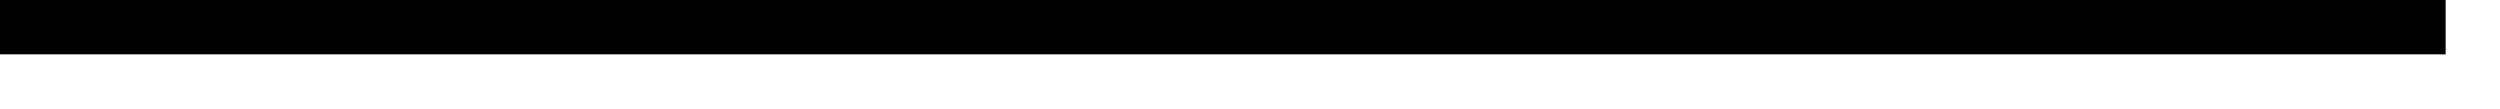
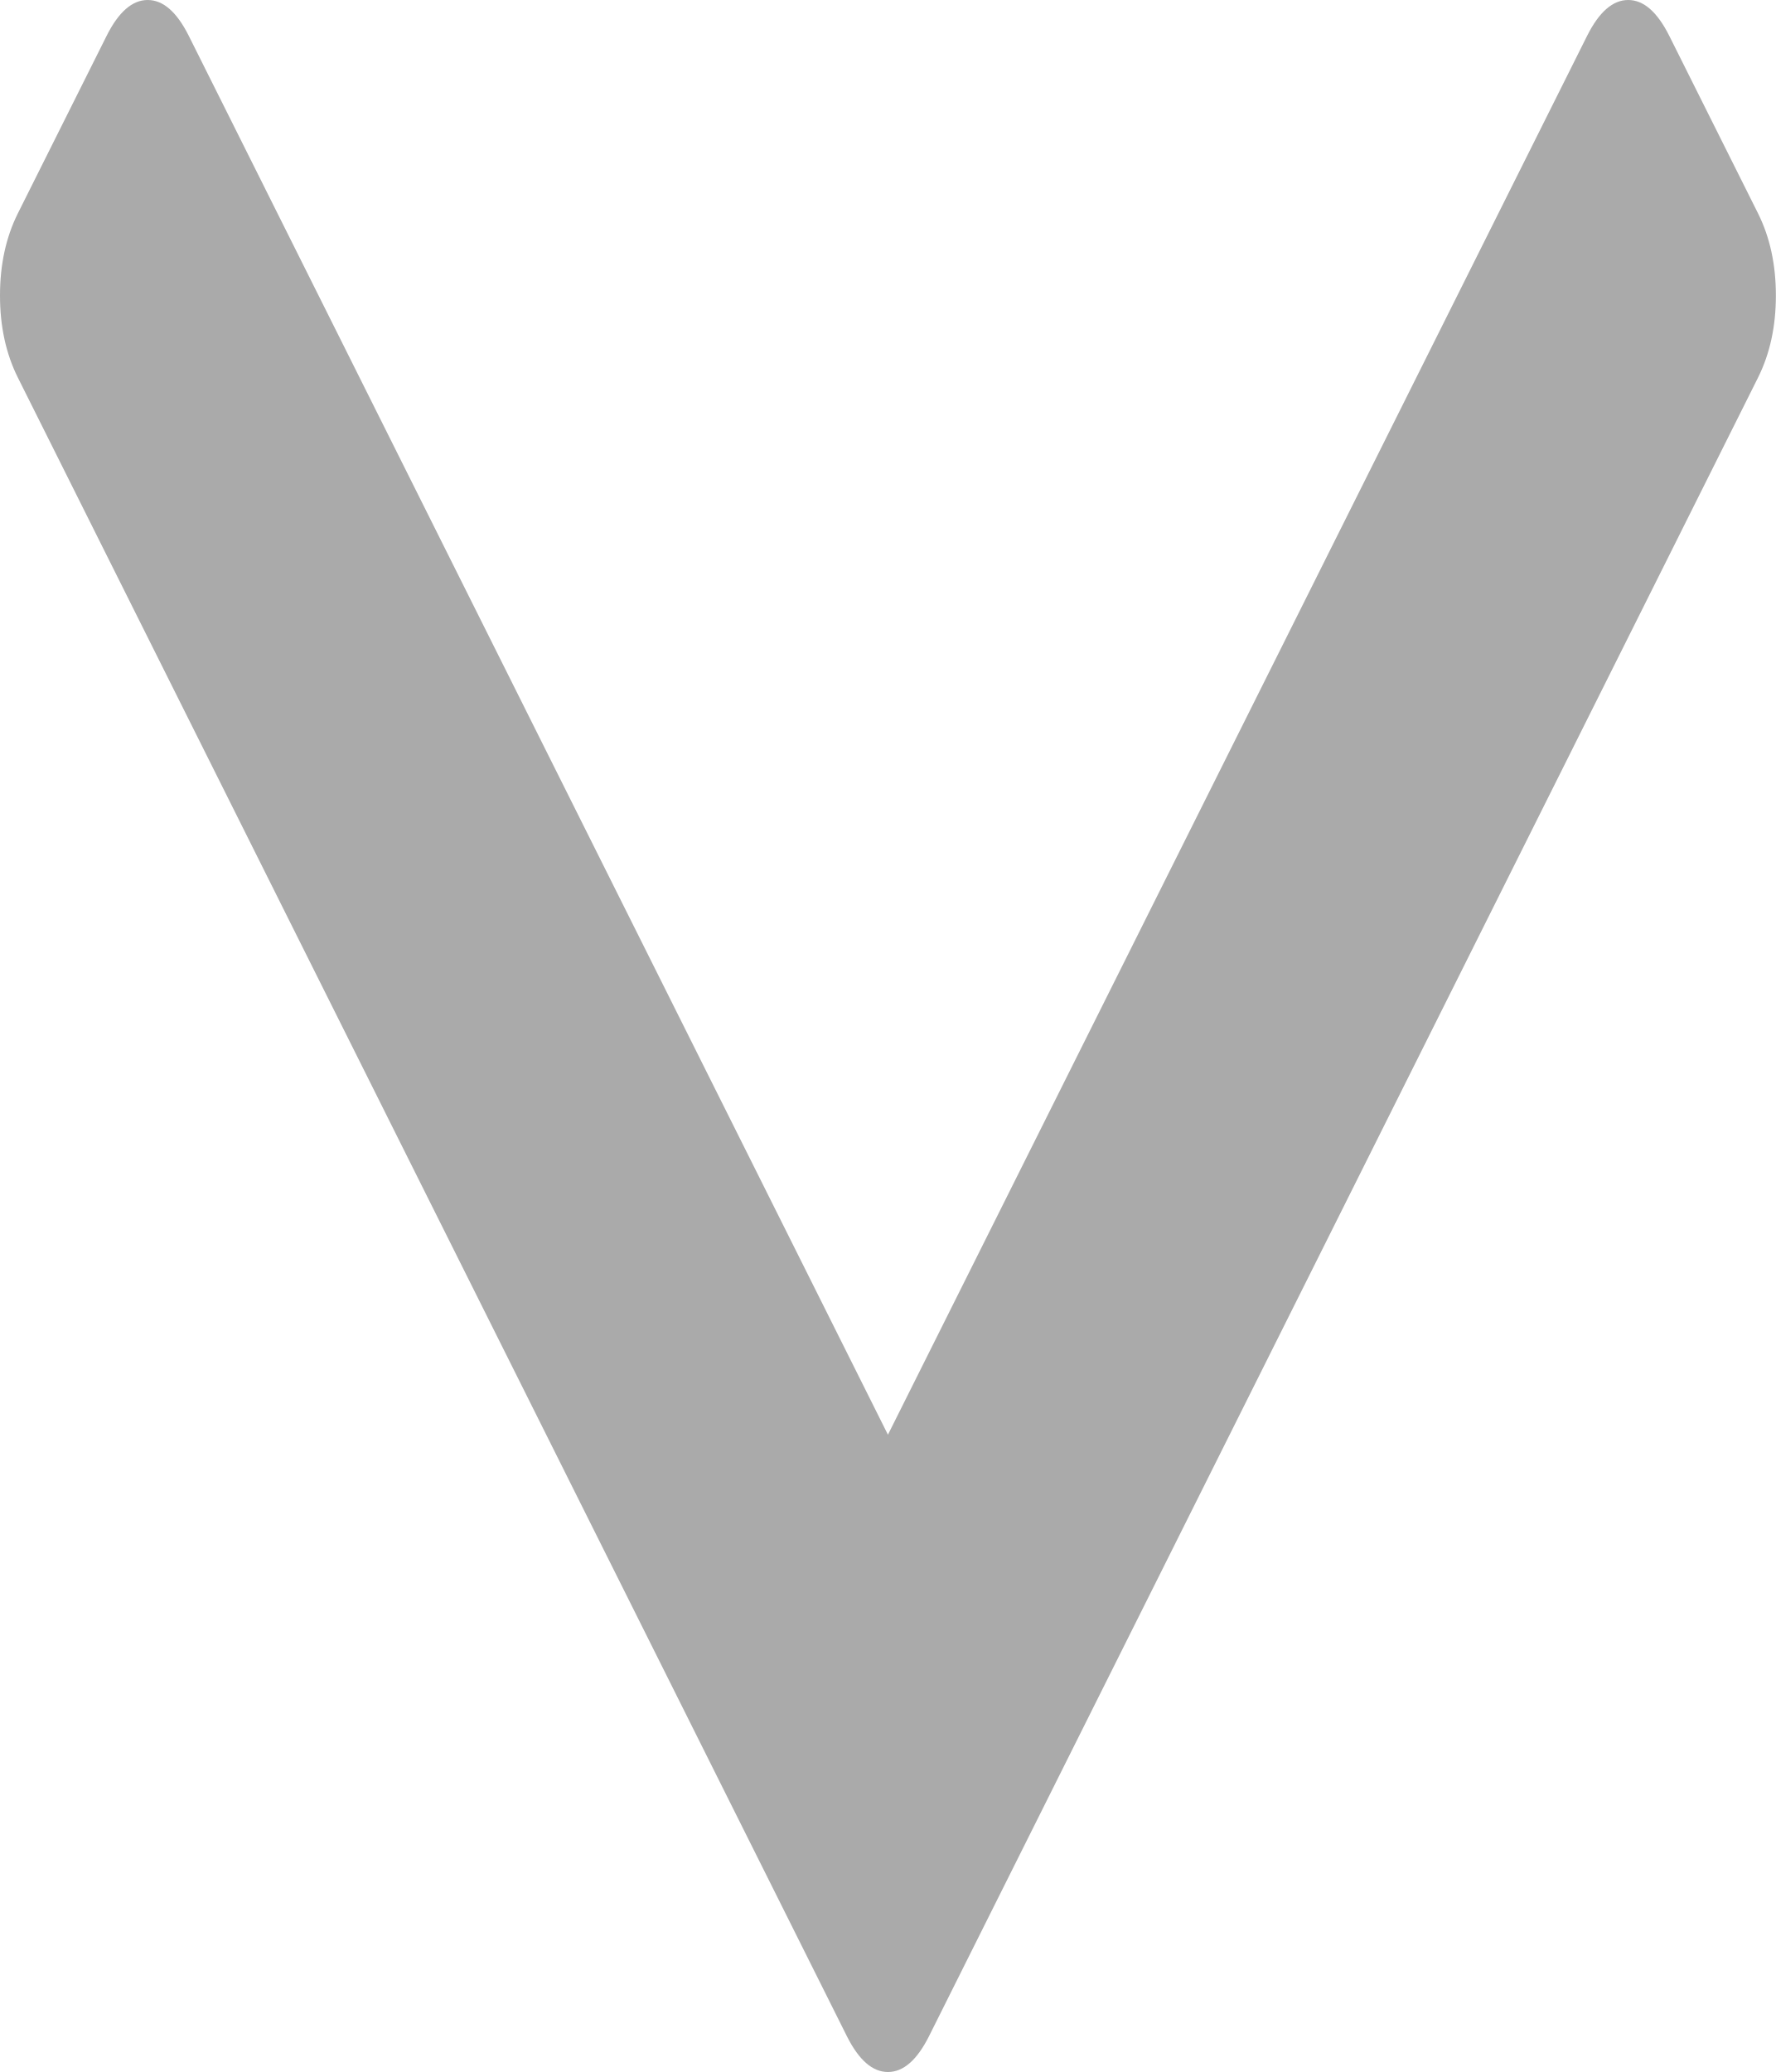
- <svg xmlns="http://www.w3.org/2000/svg" version="1.1" width="46px" height="2px">
-   <g transform="matrix(1 0 0 1 -547 -797 )">
-     <path d="M 547 797.5  L 592 797.5  " stroke-width="1" stroke="#000000" fill="none" />
+ <svg xmlns="http://www.w3.org/2000/svg" version="1.1" width="12px" height="14px">
+   <g transform="matrix(1 0 0 1 -344 -655 )">
+     <path d="M 11.88 1.443  C 11.96 1.604  12 1.788  12 1.997  C 12 2.205  11.96 2.389  11.88 2.55  L 6.277 13.759  C 6.196 13.92  6.104 14  6 14  C 5.896 14  5.804 13.92  5.723 13.759  L 0.12 2.55  C 0.04 2.389  0 2.205  0 1.997  C 0 1.788  0.04 1.604  0.12 1.443  L 0.721 0.241  C 0.802 0.08  0.894 0  0.998 0  C 1.102 0  1.194 0.08  1.275 0.241  L 6 9.694  L 10.725 0.241  C 10.806 0.08  10.898 0  11.002 0  C 11.106 0  11.198 0.08  11.279 0.241  L 11.88 1.443  Z " fill-rule="nonzero" fill="#aaaaaa" stroke="none" transform="matrix(1 0 0 1 344 655 )" />
  </g>
</svg>
